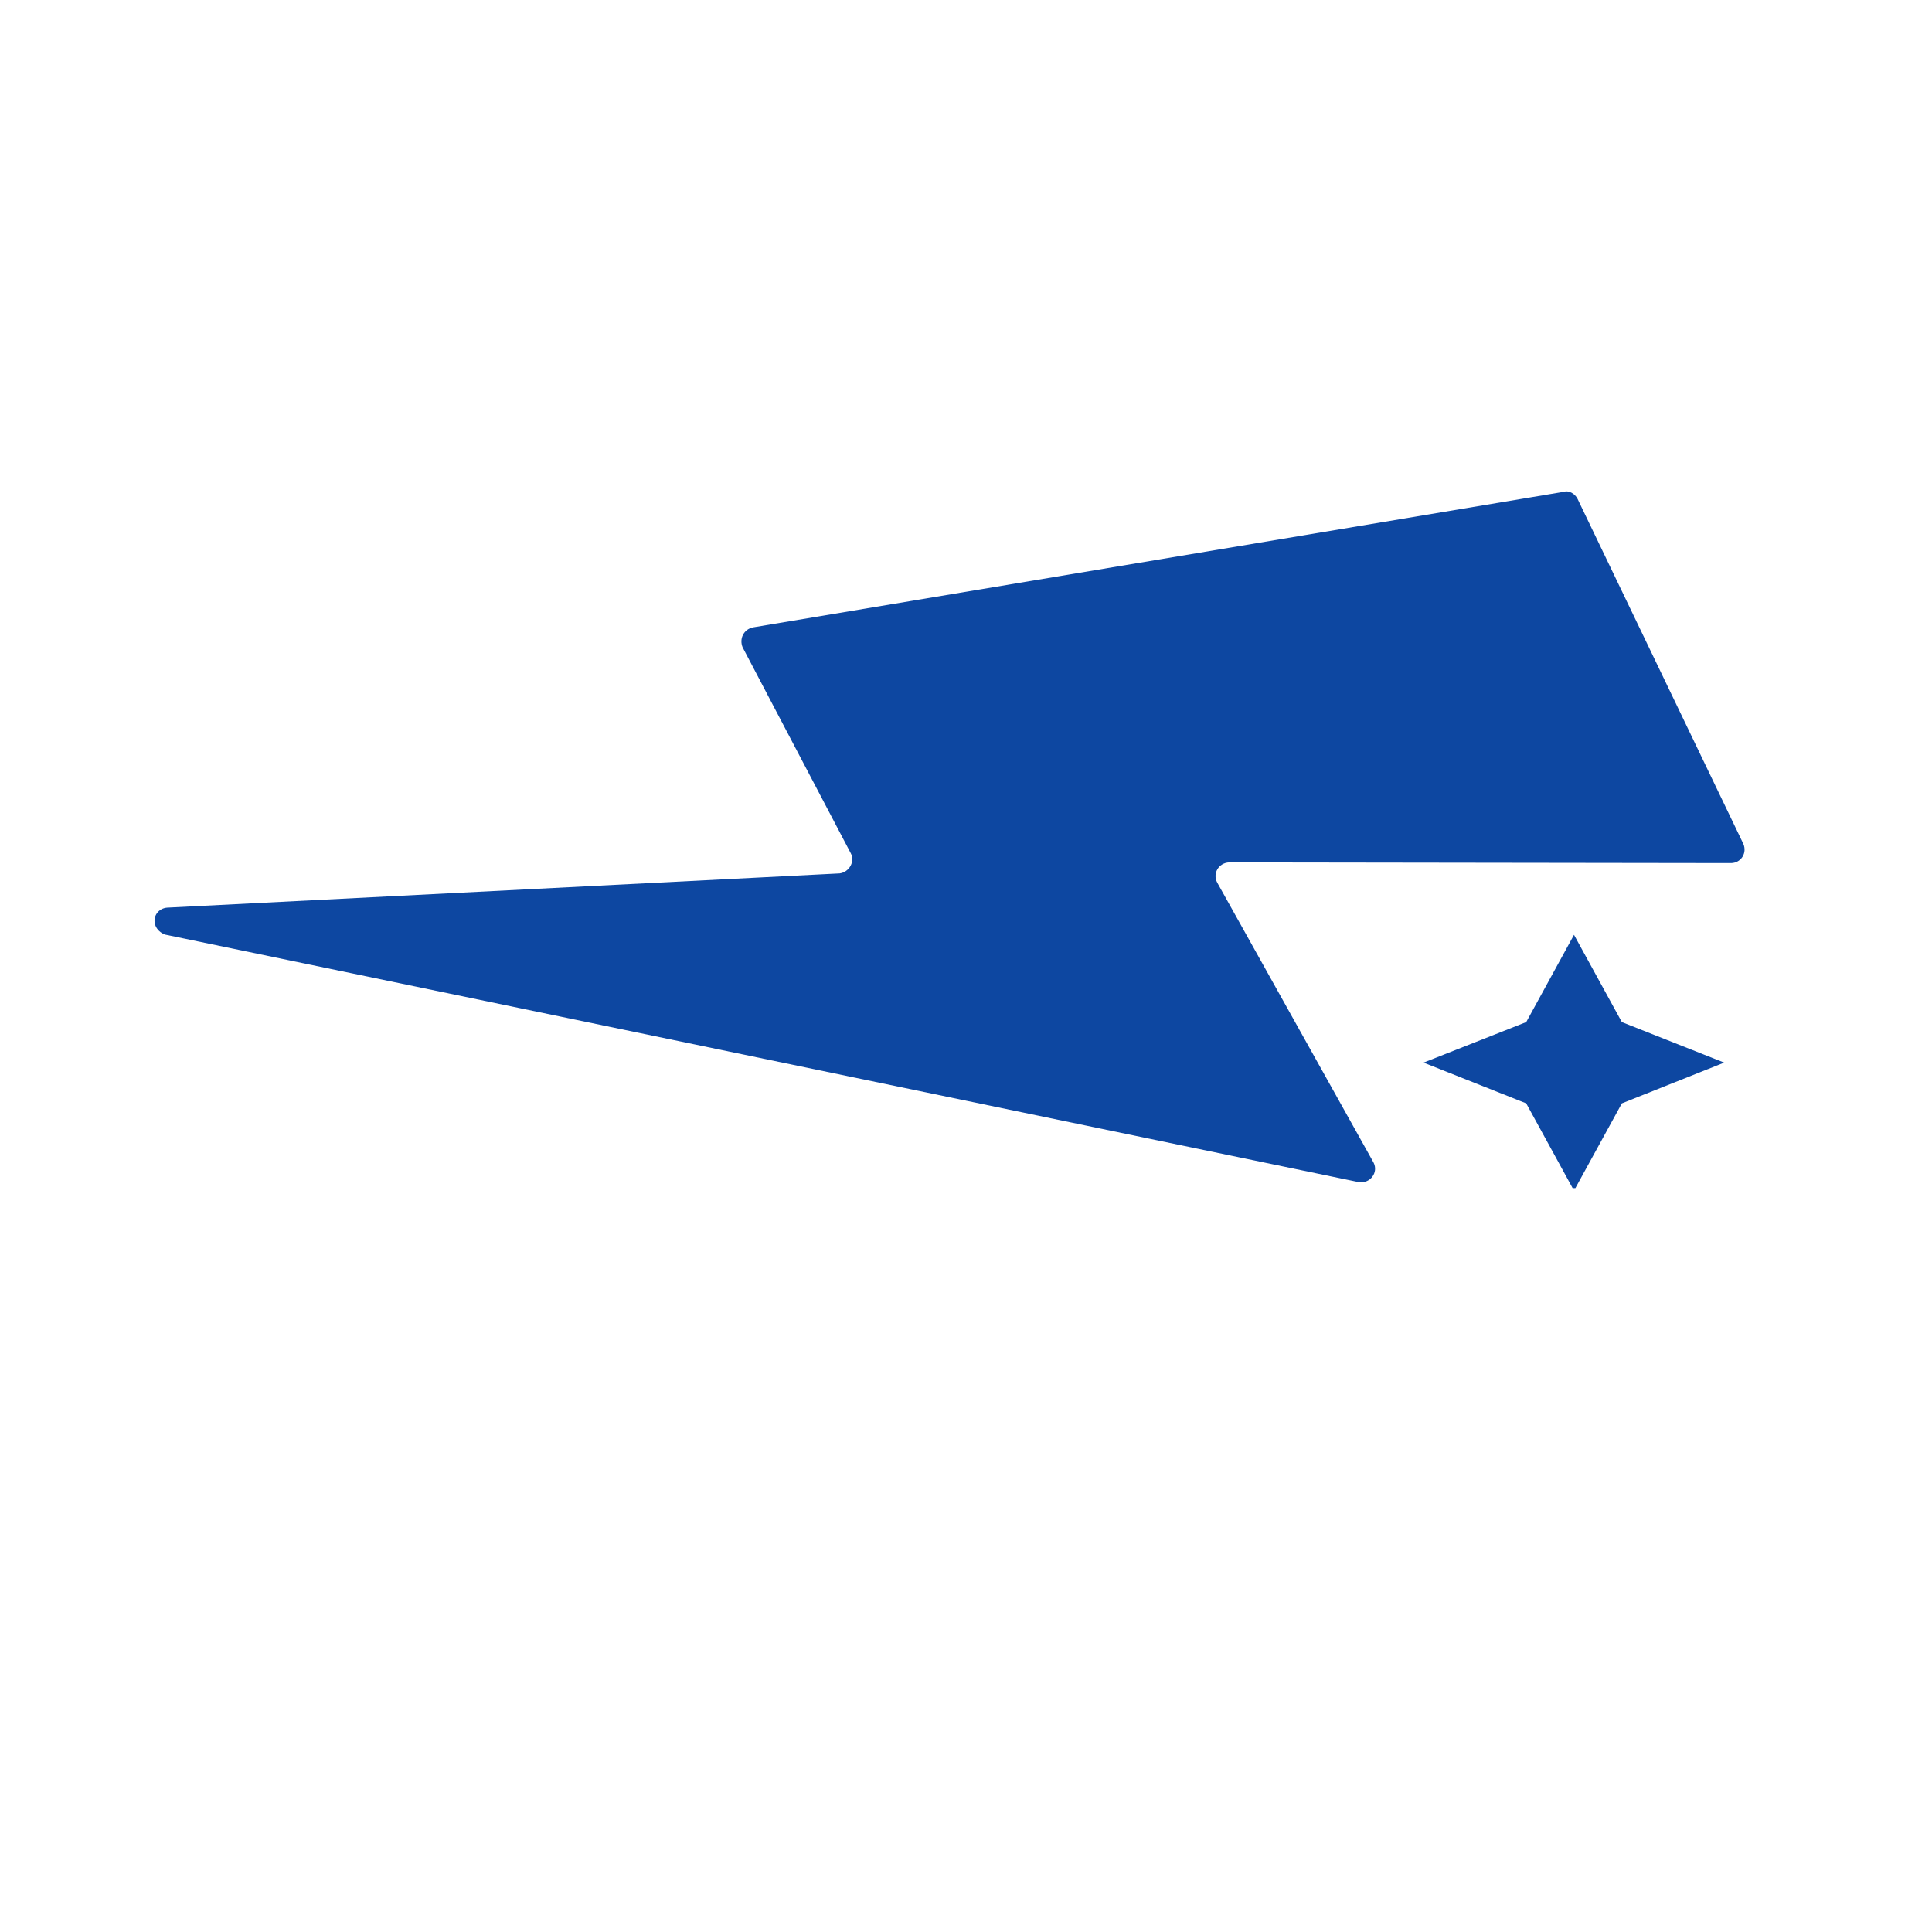
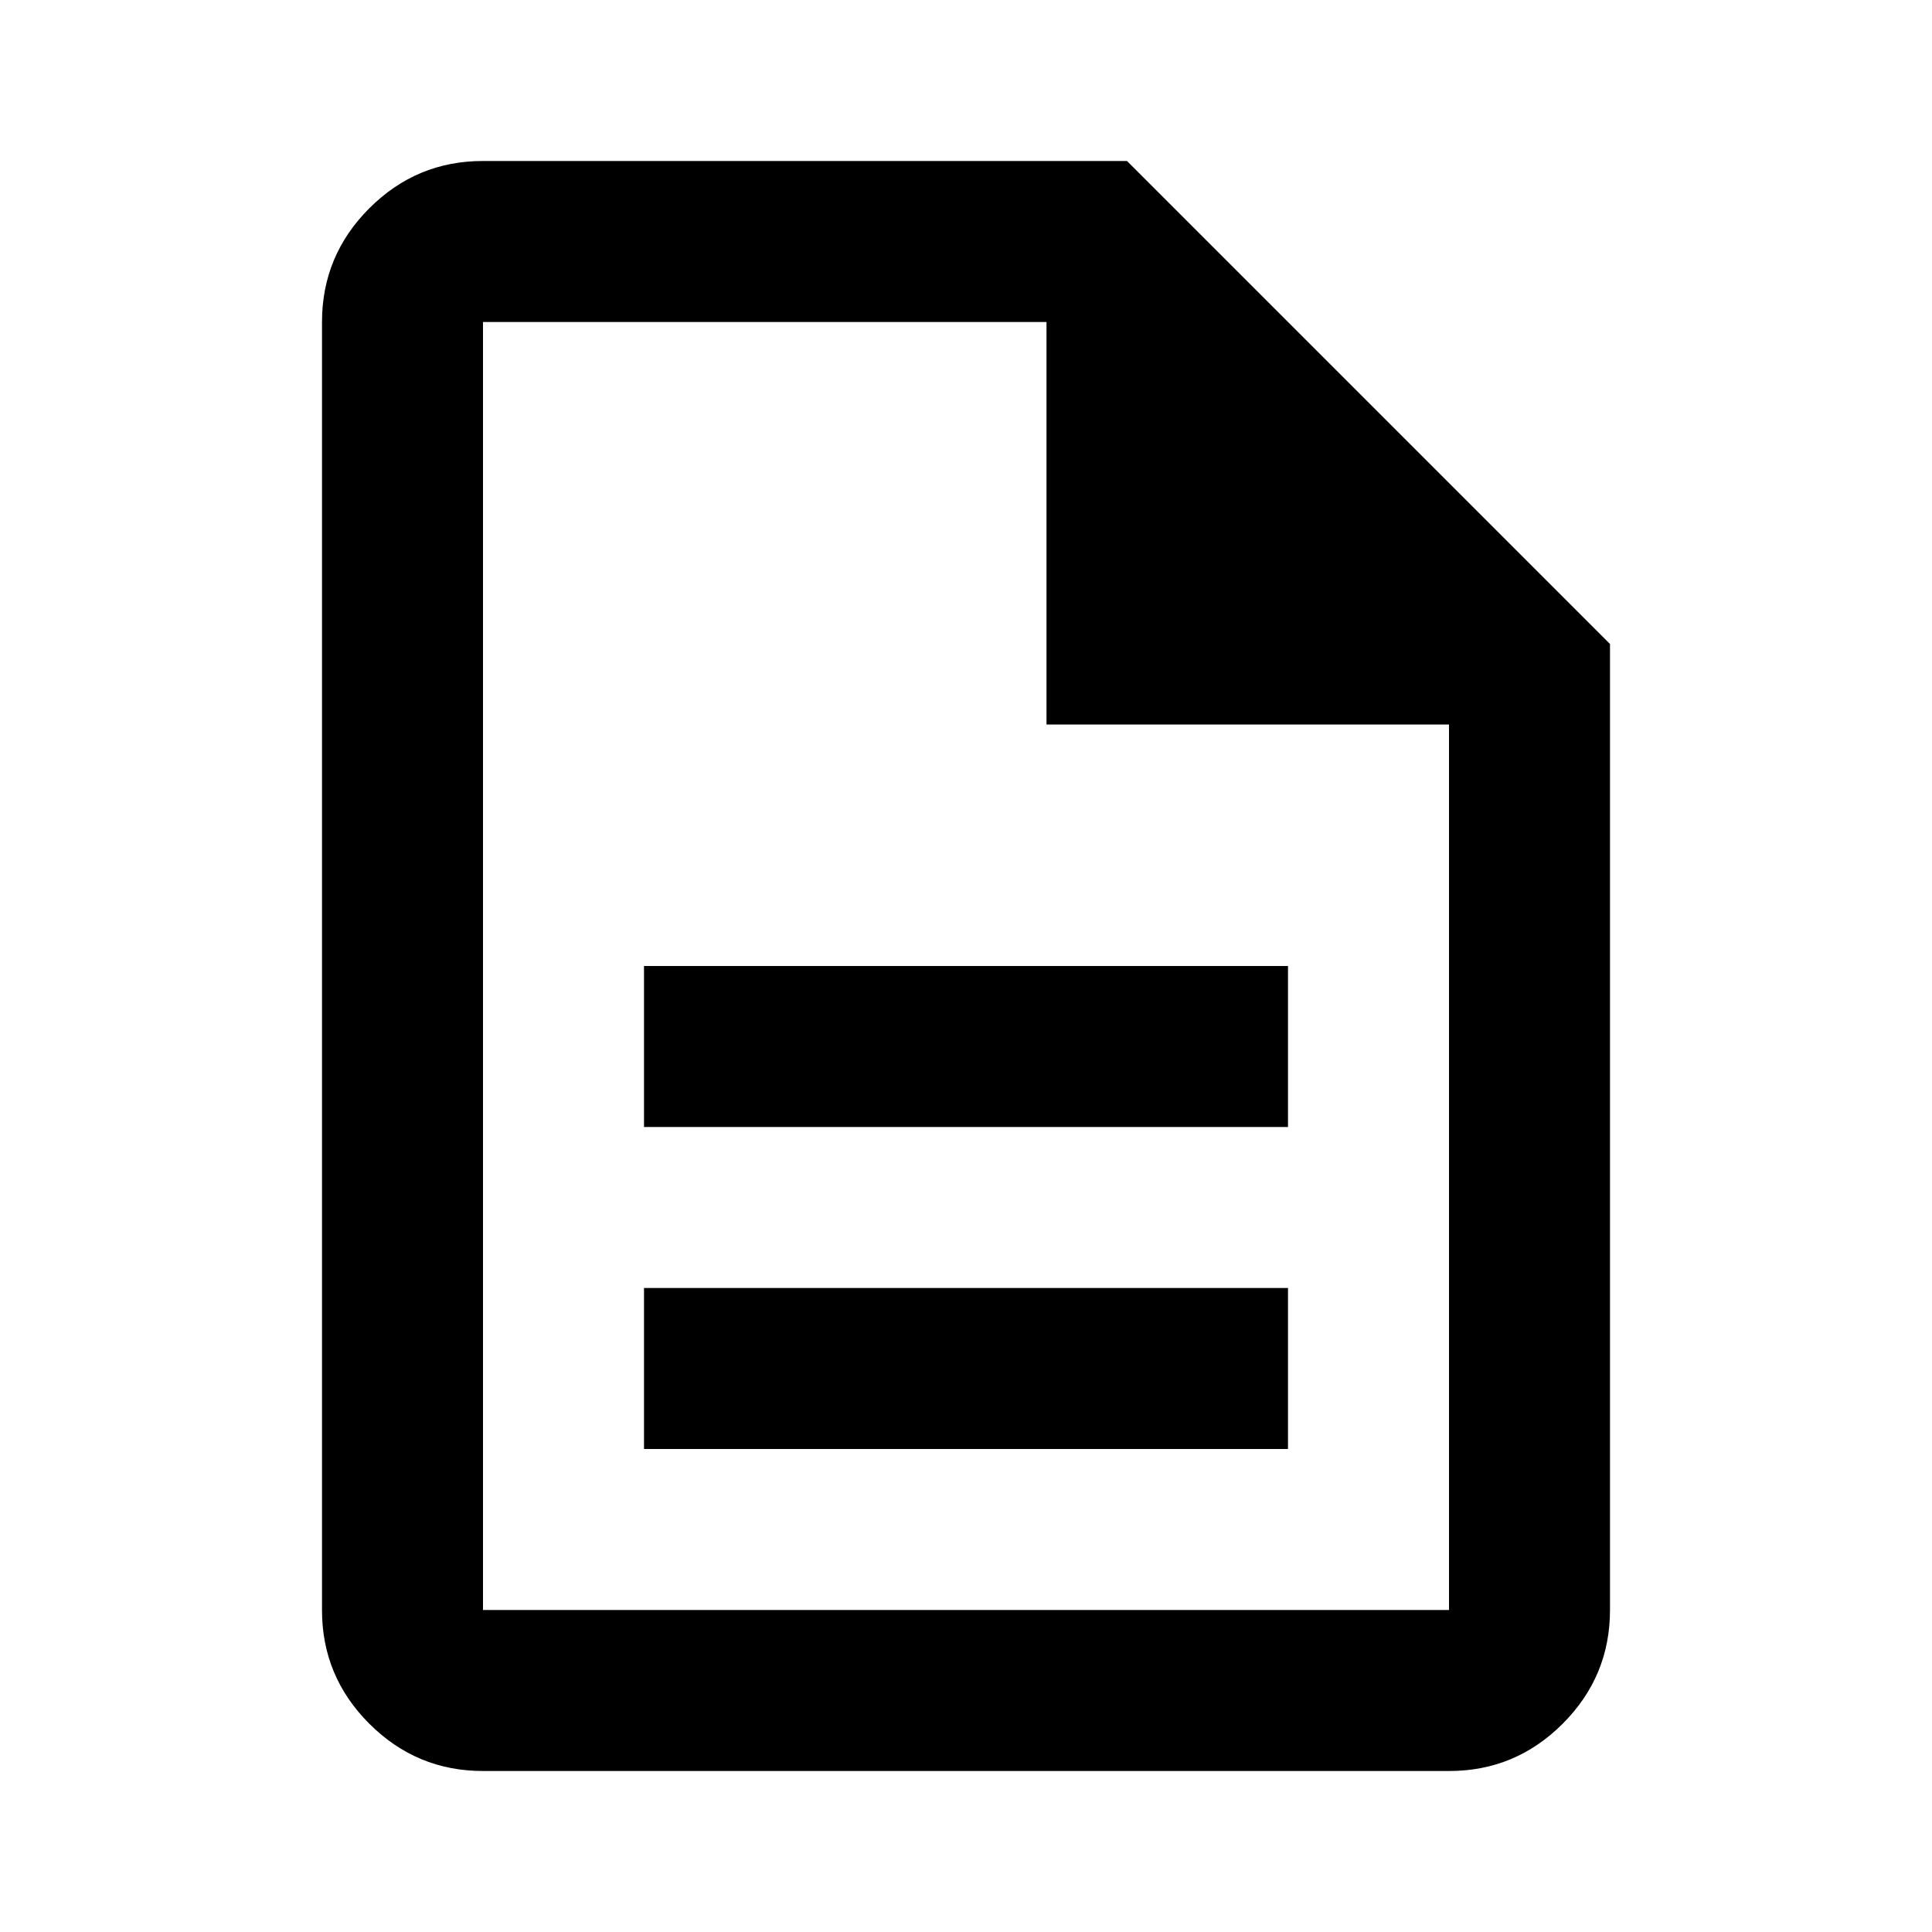
- <svg xmlns="http://www.w3.org/2000/svg" width="40" zoomAndPan="magnify" viewBox="0 0 30 30" height="40" preserveAspectRatio="xMidYMid meet" version="1.0">
-   <defs>
-     <clipPath id="c8af068823">
-       <path d="M 2 7 L 28 7 L 28 19 L 2 19 Z M 2 7 " clip-rule="nonzero" />
-     </clipPath>
-     <clipPath id="155bc35e6b">
-       <path d="M 24.699 5.355 L 28.215 16.141 L 5.27 23.613 L 1.758 12.824 Z M 24.699 5.355 " clip-rule="nonzero" />
-     </clipPath>
-     <clipPath id="28ccf93660">
-       <path d="M 27.07 13.102 L 24.496 7.746 C 24.457 7.668 24.363 7.609 24.281 7.637 L 11.691 9.742 C 11.547 9.773 11.477 9.918 11.531 10.051 L 13.211 13.25 C 13.281 13.379 13.184 13.543 13.039 13.562 L 2.594 14.094 C 2.461 14.105 2.367 14.227 2.41 14.363 C 2.434 14.434 2.496 14.488 2.562 14.512 L 21.094 18.355 C 21.273 18.387 21.41 18.207 21.328 18.051 L 18.902 13.707 C 18.824 13.566 18.922 13.398 19.086 13.391 L 26.883 13.402 C 27.035 13.398 27.133 13.246 27.07 13.102 Z M 27.07 13.102 " clip-rule="nonzero" />
-     </clipPath>
-     <clipPath id="fedb158081">
-       <path d="M 22.105 14.516 L 26.828 14.516 L 26.828 18.582 L 22.105 18.582 Z M 22.105 14.516 " clip-rule="nonzero" />
-     </clipPath>
-     <clipPath id="92e784538e">
-       <path d="M 24.441 14.516 L 25.184 15.871 L 26.773 16.5 L 25.184 17.133 L 24.441 18.488 L 23.699 17.133 L 22.105 16.5 L 23.699 15.871 L 24.441 14.516 " clip-rule="nonzero" />
-     </clipPath>
-   </defs>
-   <g clip-path="url(#c8af068823)">
-     <g clip-path="url(#155bc35e6b)">
-       <g clip-path="url(#28ccf93660)">
-         <path fill="#0D47A1" d="M 24.609 5.535 L 28.078 16.188 L 5.406 23.57 L 1.938 12.918 Z M 24.609 5.535 " fill-opacity="1" fill-rule="nonzero" />
-       </g>
-     </g>
-   </g>
-   <g clip-path="url(#fedb158081)">
-     <g clip-path="url(#92e784538e)">
-       <path fill="#0D47A1" d="M 22.105 14.516 L 26.828 14.516 L 26.828 18.449 L 22.105 18.449 Z M 22.105 14.516 " fill-opacity="1" fill-rule="nonzero" />
-     </g>
-   </g>
+ <svg xmlns="http://www.w3.org/2000/svg" width="20" height="20" viewBox="0 0 24 24">
+   <path fill="currentColor" d="M8 18h8v-2H8v2Zm0-4h8v-2H8v2Zm-2 8q-.825 0-1.413-.588T4 20V4q0-.825.588-1.413T6 2h8l6 6v12q0 .825-.588 1.413T18 22H6Zm7-13V4H6v16h12V9h-5ZM6 4v5v-5v16V4Z" />
</svg>
